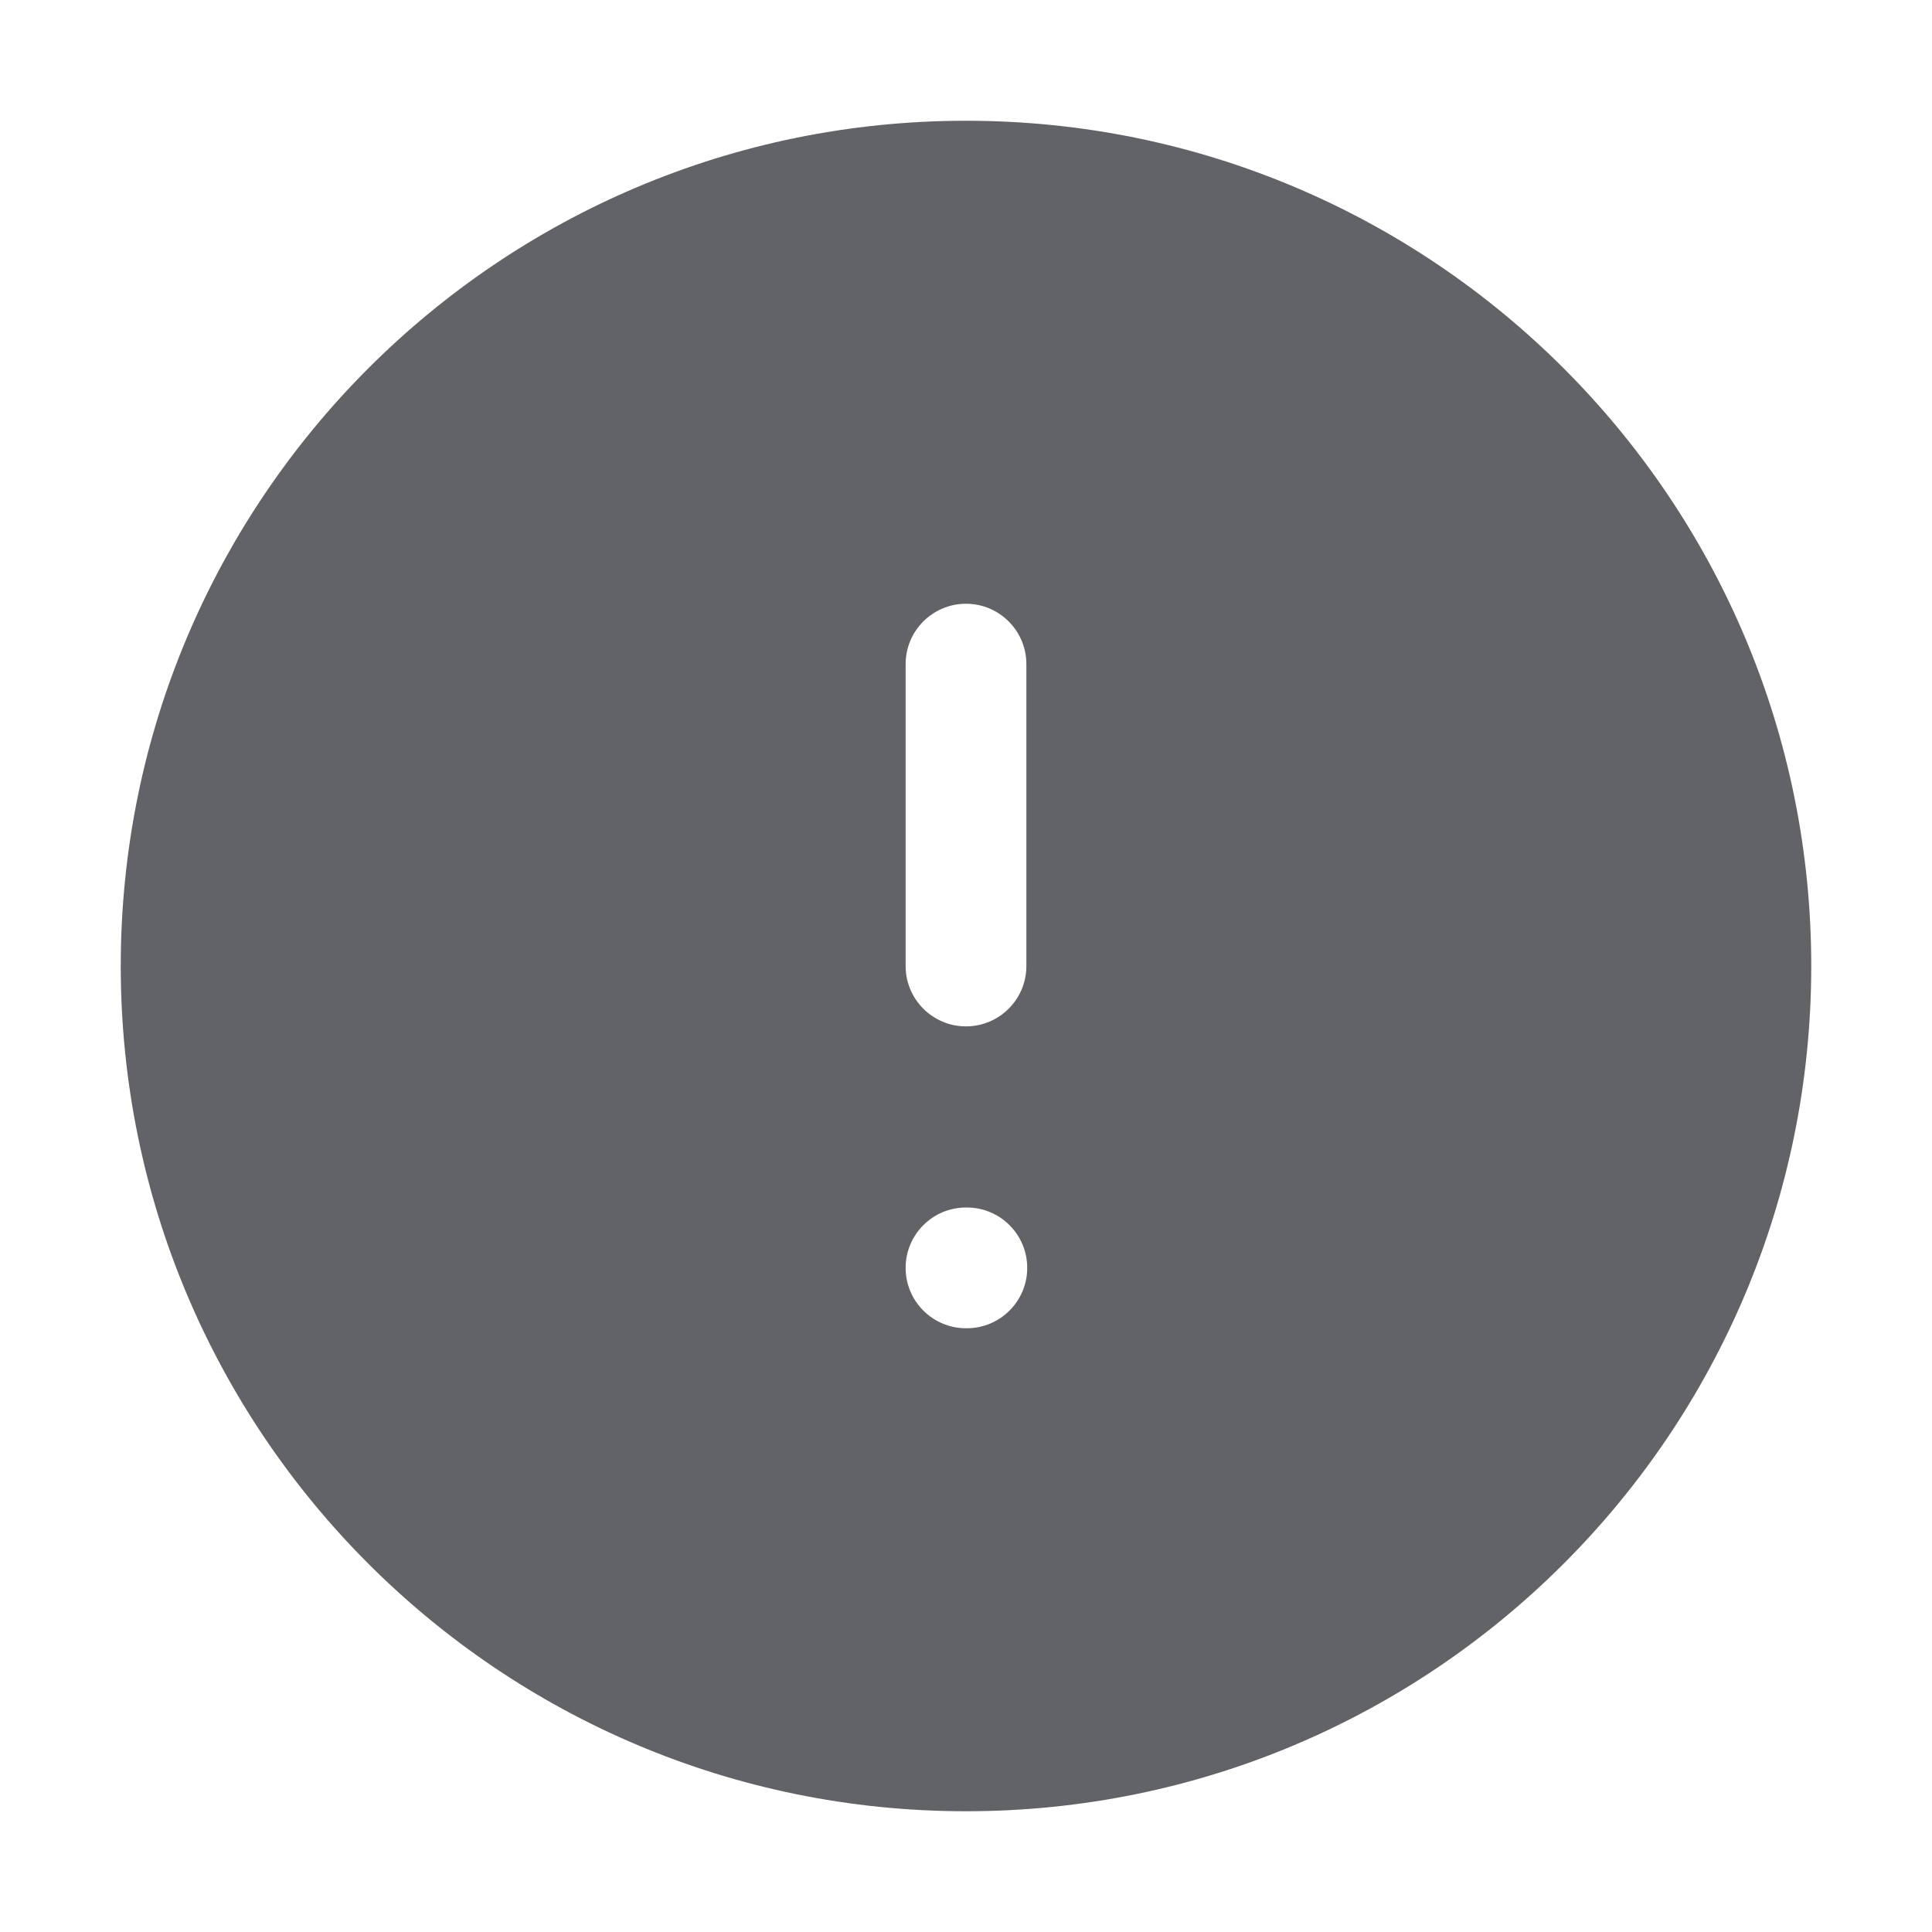
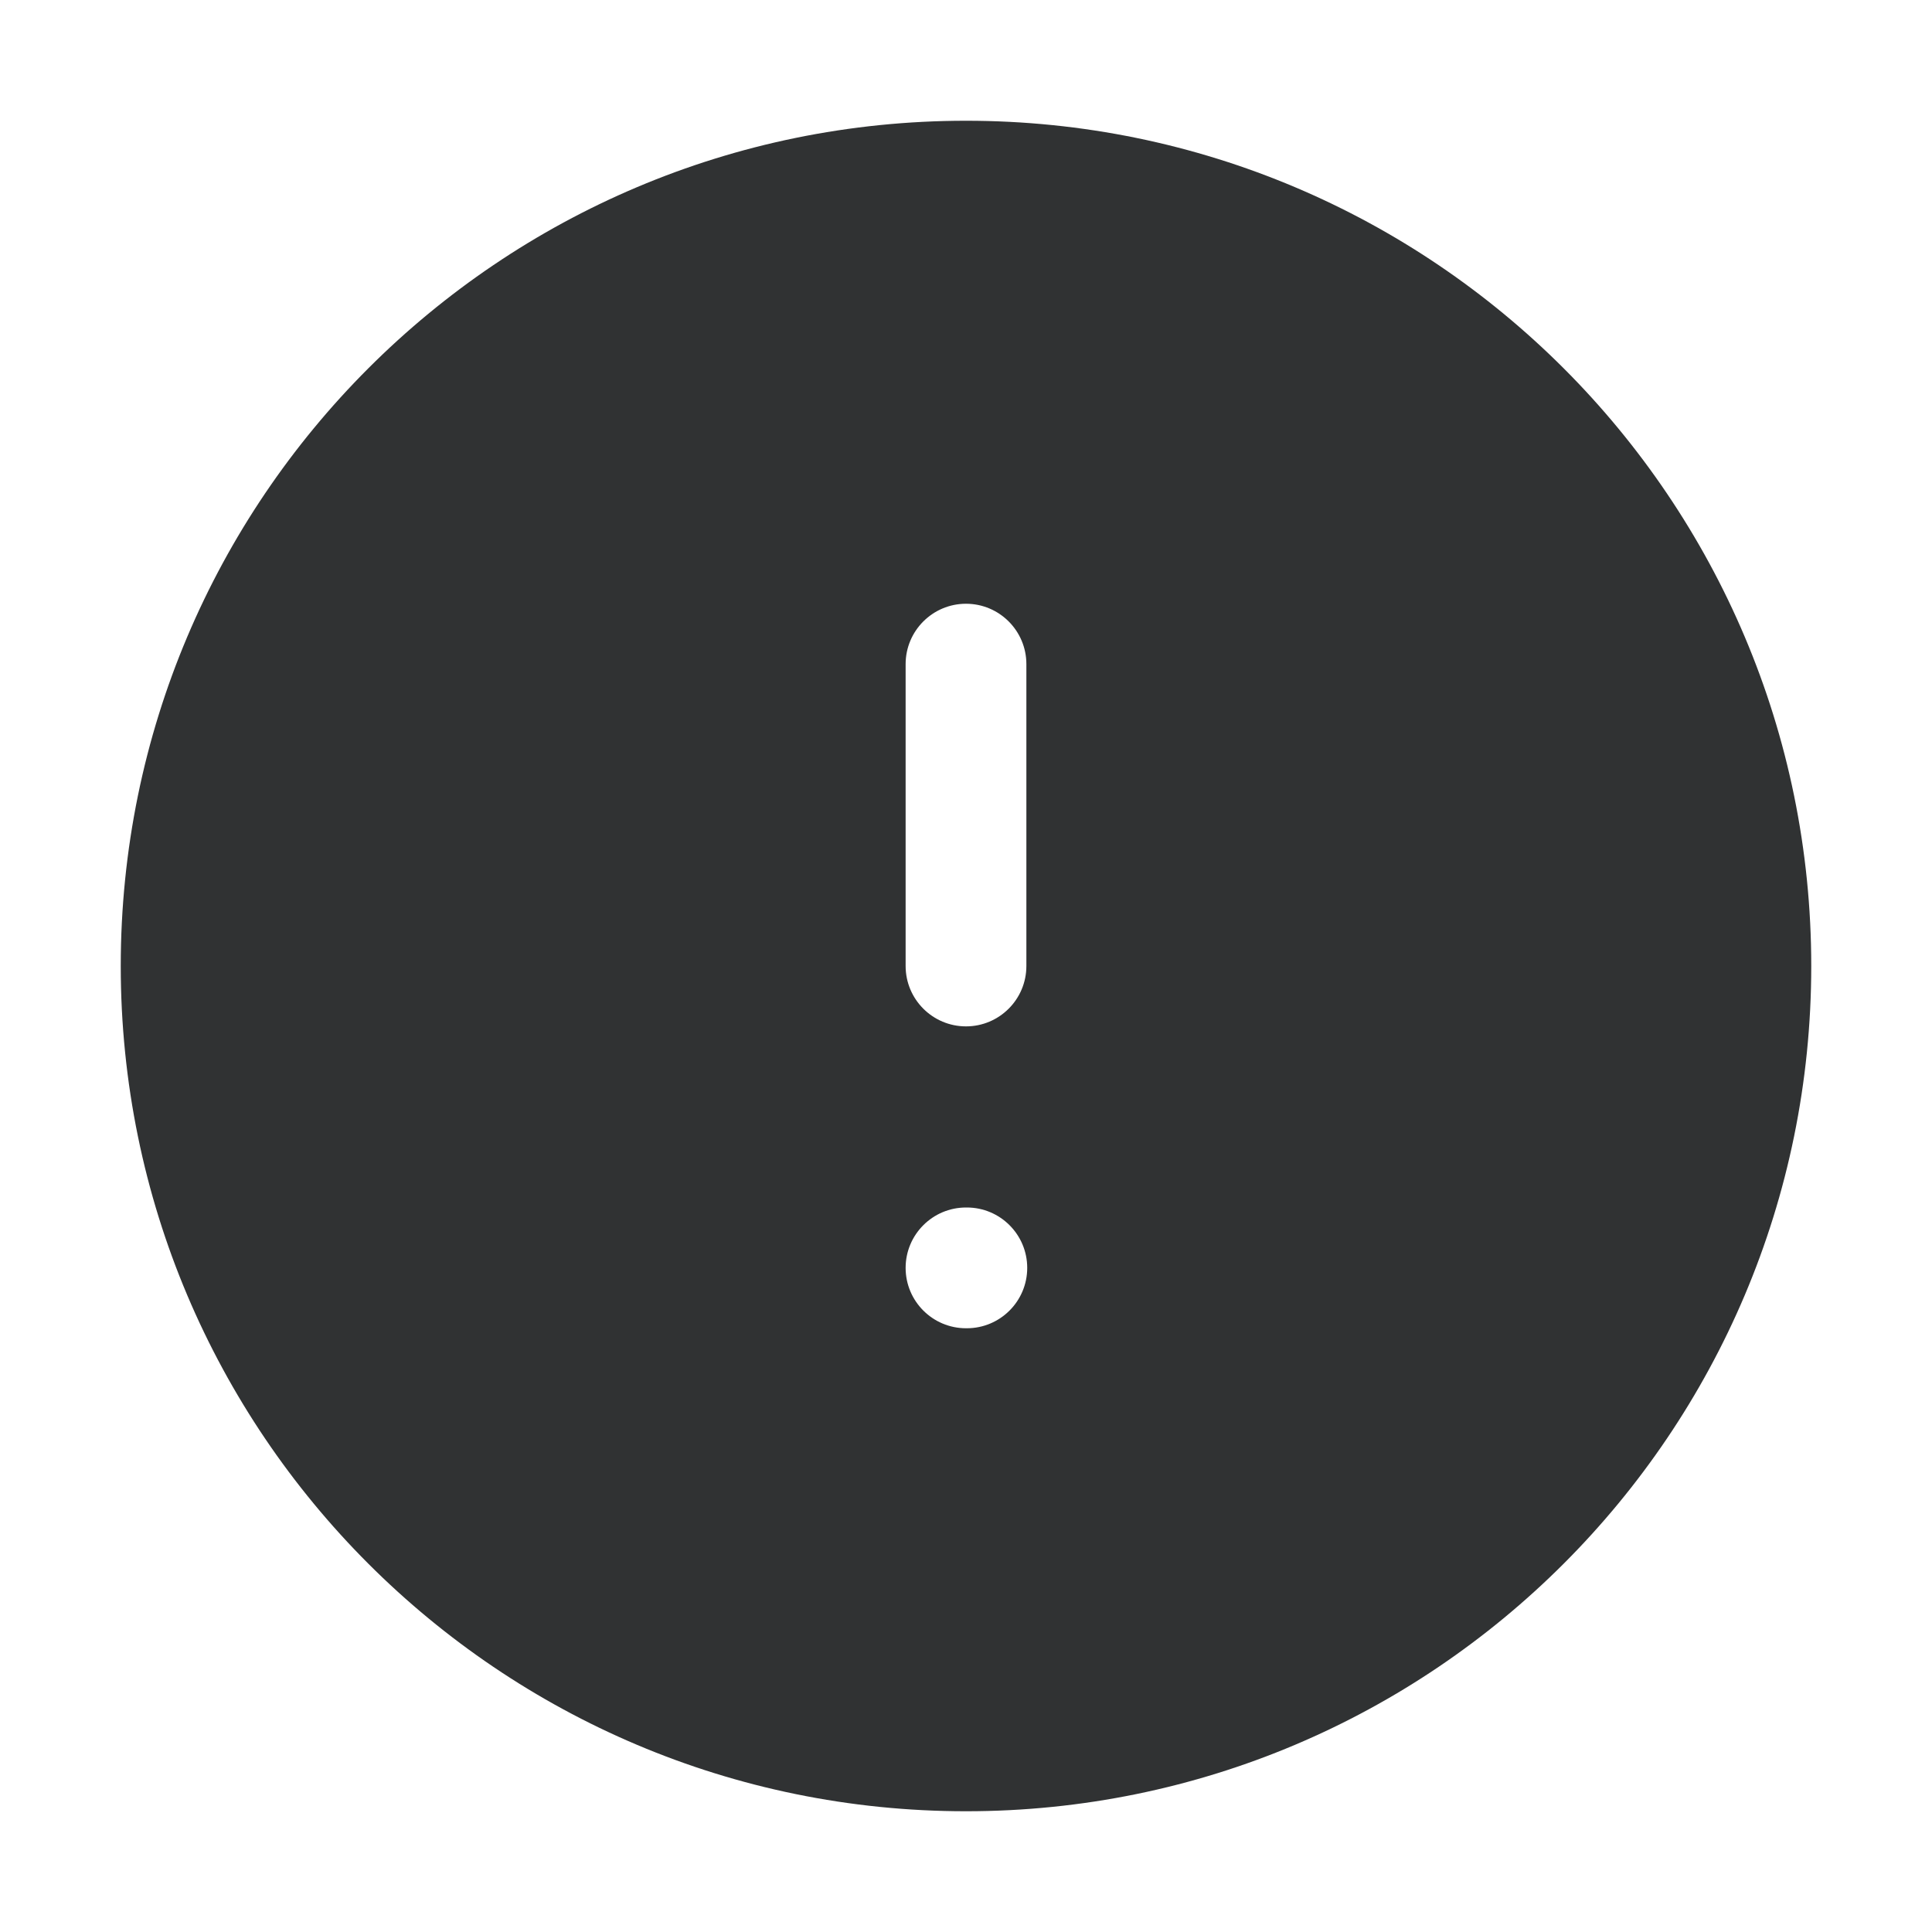
<svg xmlns="http://www.w3.org/2000/svg" width="16" height="16" viewBox="0 0 16 16" fill="none">
-   <path fill-rule="evenodd" clip-rule="evenodd" d="M15 8C15 11.866 11.866 15 8 15C4.134 15 1 11.866 1 8C1 4.134 4.134 1 8 1C11.866 1 15 4.134 15 8ZM8 5C8.276 5 8.5 5.224 8.5 5.5V8C8.5 8.276 8.276 8.5 8 8.5C7.724 8.5 7.5 8.276 7.5 8V5.5C7.5 5.224 7.724 5 8 5ZM7.5 10.5C7.5 10.224 7.724 10 8 10H8.007C8.283 10 8.507 10.224 8.507 10.5C8.507 10.776 8.283 11 8.007 11H8C7.724 11 7.5 10.776 7.5 10.5Z" fill="#616366" />
+   <path fill-rule="evenodd" clip-rule="evenodd" d="M15 8C15 11.866 11.866 15 8 15C4.134 15 1 11.866 1 8C1 4.134 4.134 1 8 1C11.866 1 15 4.134 15 8ZM8 5C8.276 5 8.5 5.224 8.5 5.5V8C8.5 8.276 8.276 8.5 8 8.5C7.724 8.5 7.5 8.276 7.5 8V5.5C7.5 5.224 7.724 5 8 5ZM7.5 10.5C7.5 10.224 7.724 10 8 10H8.007C8.283 10 8.507 10.224 8.507 10.5C8.507 10.776 8.283 11 8.007 11H8C7.724 11 7.5 10.776 7.5 10.5Z" fill="#303233" />
</svg>
